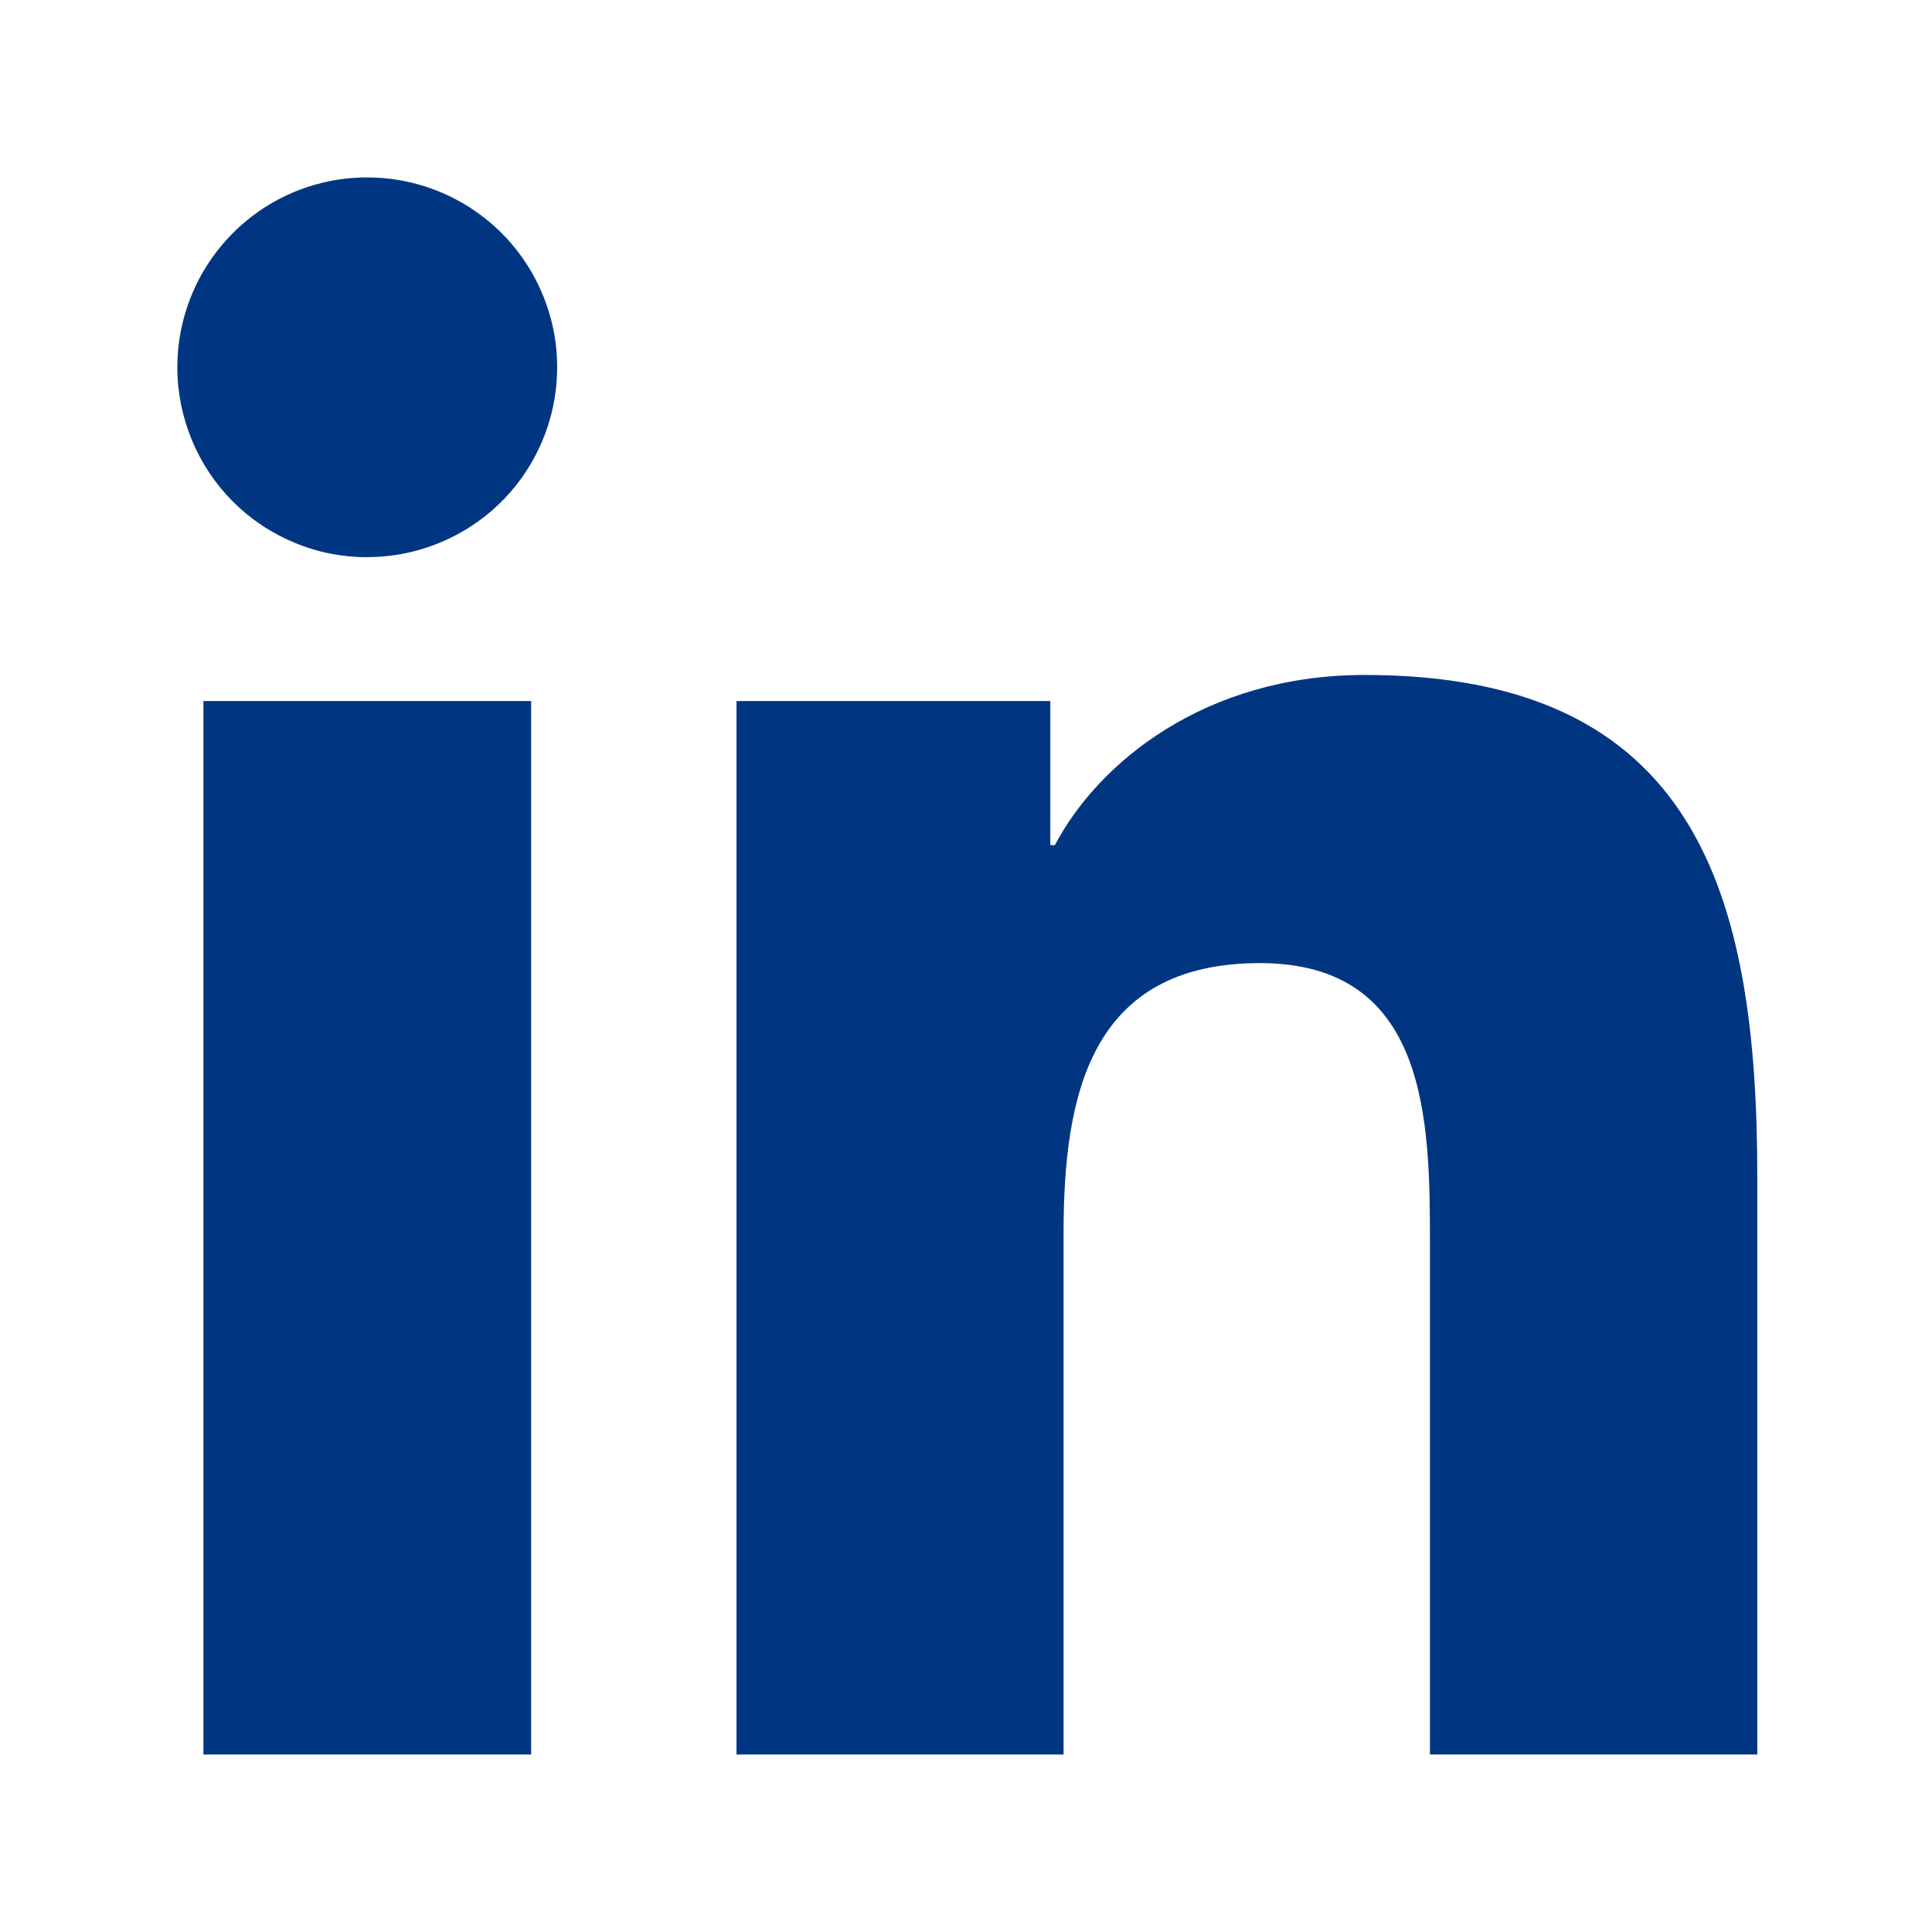
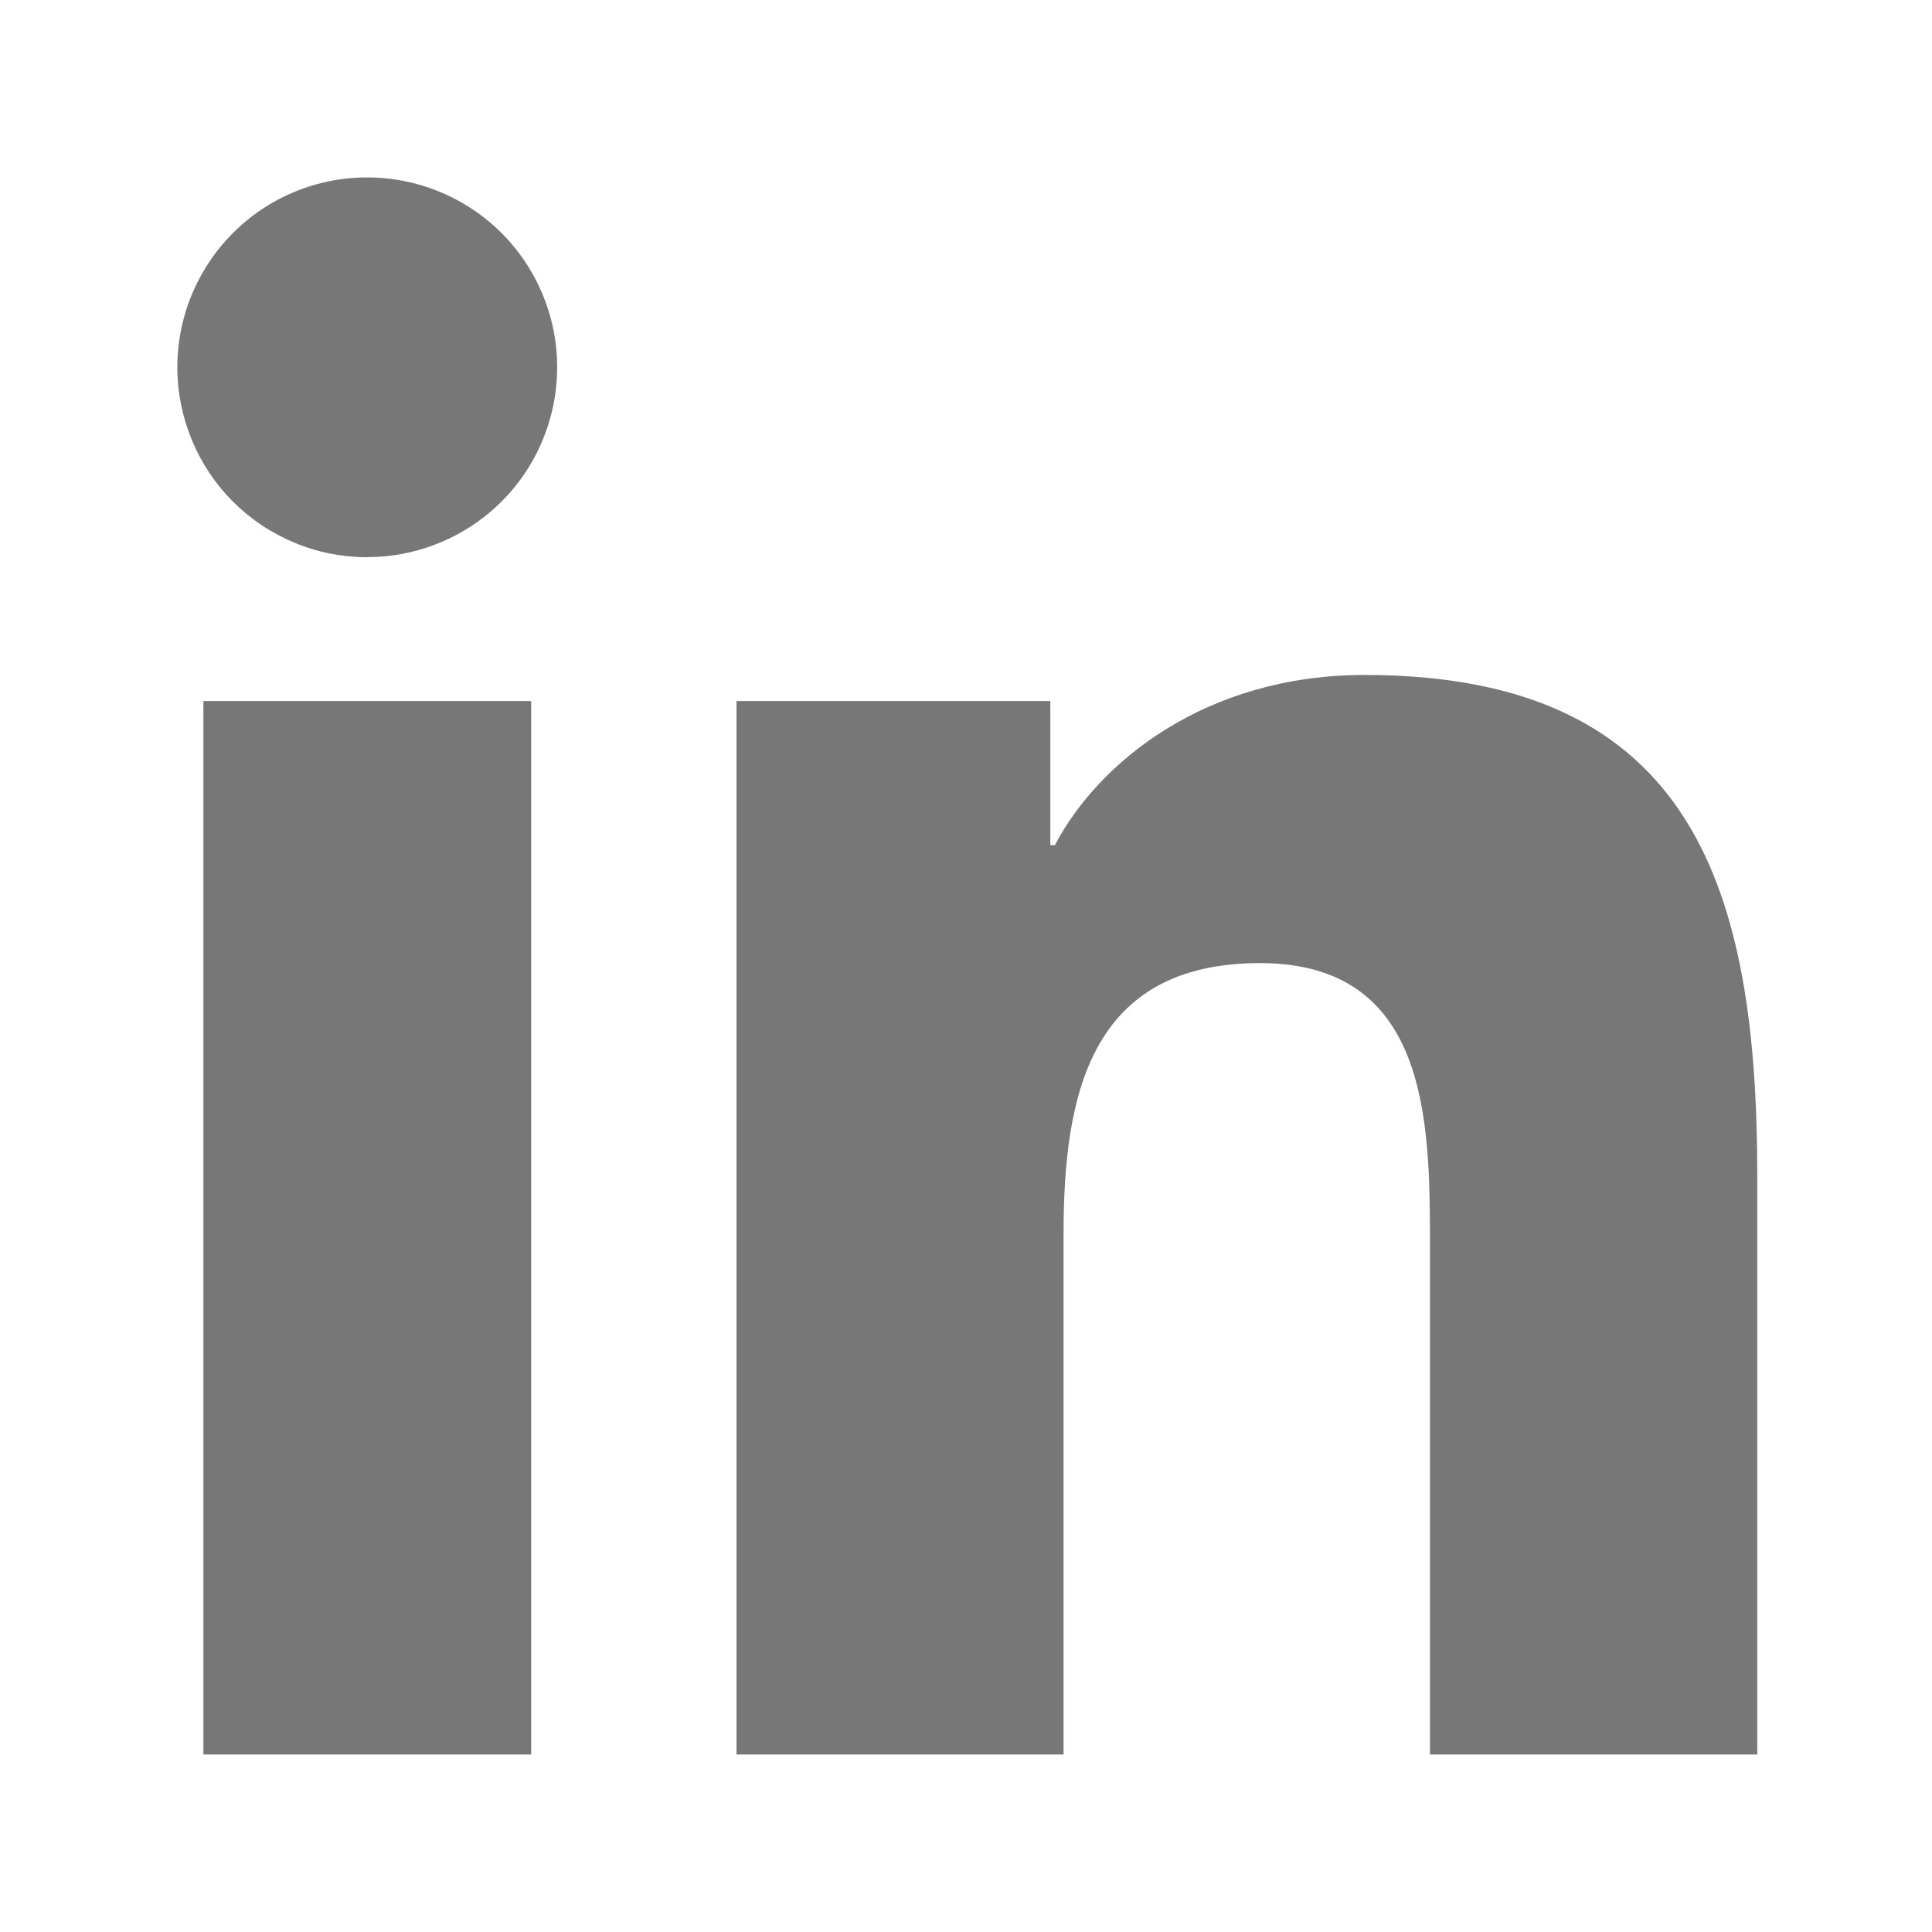
<svg xmlns="http://www.w3.org/2000/svg" width="14" height="14" viewBox="0 0 14 14" fill="none">
-   <path fill-rule="evenodd" clip-rule="evenodd" d="M12.735 12.714H10.362V9.003C10.362 8.117 10.347 6.979 9.13 6.979C7.895 6.979 7.707 7.943 7.707 8.939V12.714H5.337V5.08H7.611V6.124H7.644C7.96 5.524 8.734 4.891 9.889 4.891C12.291 4.891 12.734 6.472 12.734 8.528V12.714H12.735ZM2.662 4.038C2.481 4.038 2.302 4.003 2.135 3.933C1.968 3.864 1.816 3.763 1.688 3.635C1.56 3.507 1.459 3.355 1.39 3.188C1.321 3.021 1.285 2.842 1.285 2.661C1.285 2.389 1.366 2.123 1.517 1.897C1.668 1.671 1.883 1.494 2.134 1.39C2.386 1.286 2.662 1.259 2.929 1.312C3.196 1.365 3.441 1.496 3.634 1.688C3.826 1.88 3.957 2.125 4.011 2.392C4.064 2.659 4.037 2.936 3.933 3.187C3.829 3.439 3.653 3.654 3.426 3.805C3.2 3.956 2.934 4.037 2.662 4.037L2.662 4.038ZM3.849 12.714H1.474V5.08H3.849V12.714Z" fill="#003681" />
+   <path fill="#777" d="M12.735 12.714H10.362V9.003C10.362 8.117 10.347 6.979 9.13 6.979C7.895 6.979 7.707 7.943 7.707 8.939V12.714H5.337V5.08H7.611V6.124H7.644C7.96 5.524 8.734 4.891 9.889 4.891C12.291 4.891 12.734 6.472 12.734 8.528V12.714H12.735ZM2.662 4.038C2.481 4.038 2.302 4.003 2.135 3.933C1.968 3.864 1.816 3.763 1.688 3.635C1.56 3.507 1.459 3.355 1.39 3.188C1.321 3.021 1.285 2.842 1.285 2.661C1.285 2.389 1.366 2.123 1.517 1.897C1.668 1.671 1.883 1.494 2.134 1.39C2.386 1.286 2.662 1.259 2.929 1.312C3.196 1.365 3.441 1.496 3.634 1.688C3.826 1.88 3.957 2.125 4.011 2.392C4.064 2.659 4.037 2.936 3.933 3.187C3.829 3.439 3.653 3.654 3.426 3.805C3.2 3.956 2.934 4.037 2.662 4.037L2.662 4.038ZM3.849 12.714H1.474V5.08H3.849V12.714Z" />
</svg>
